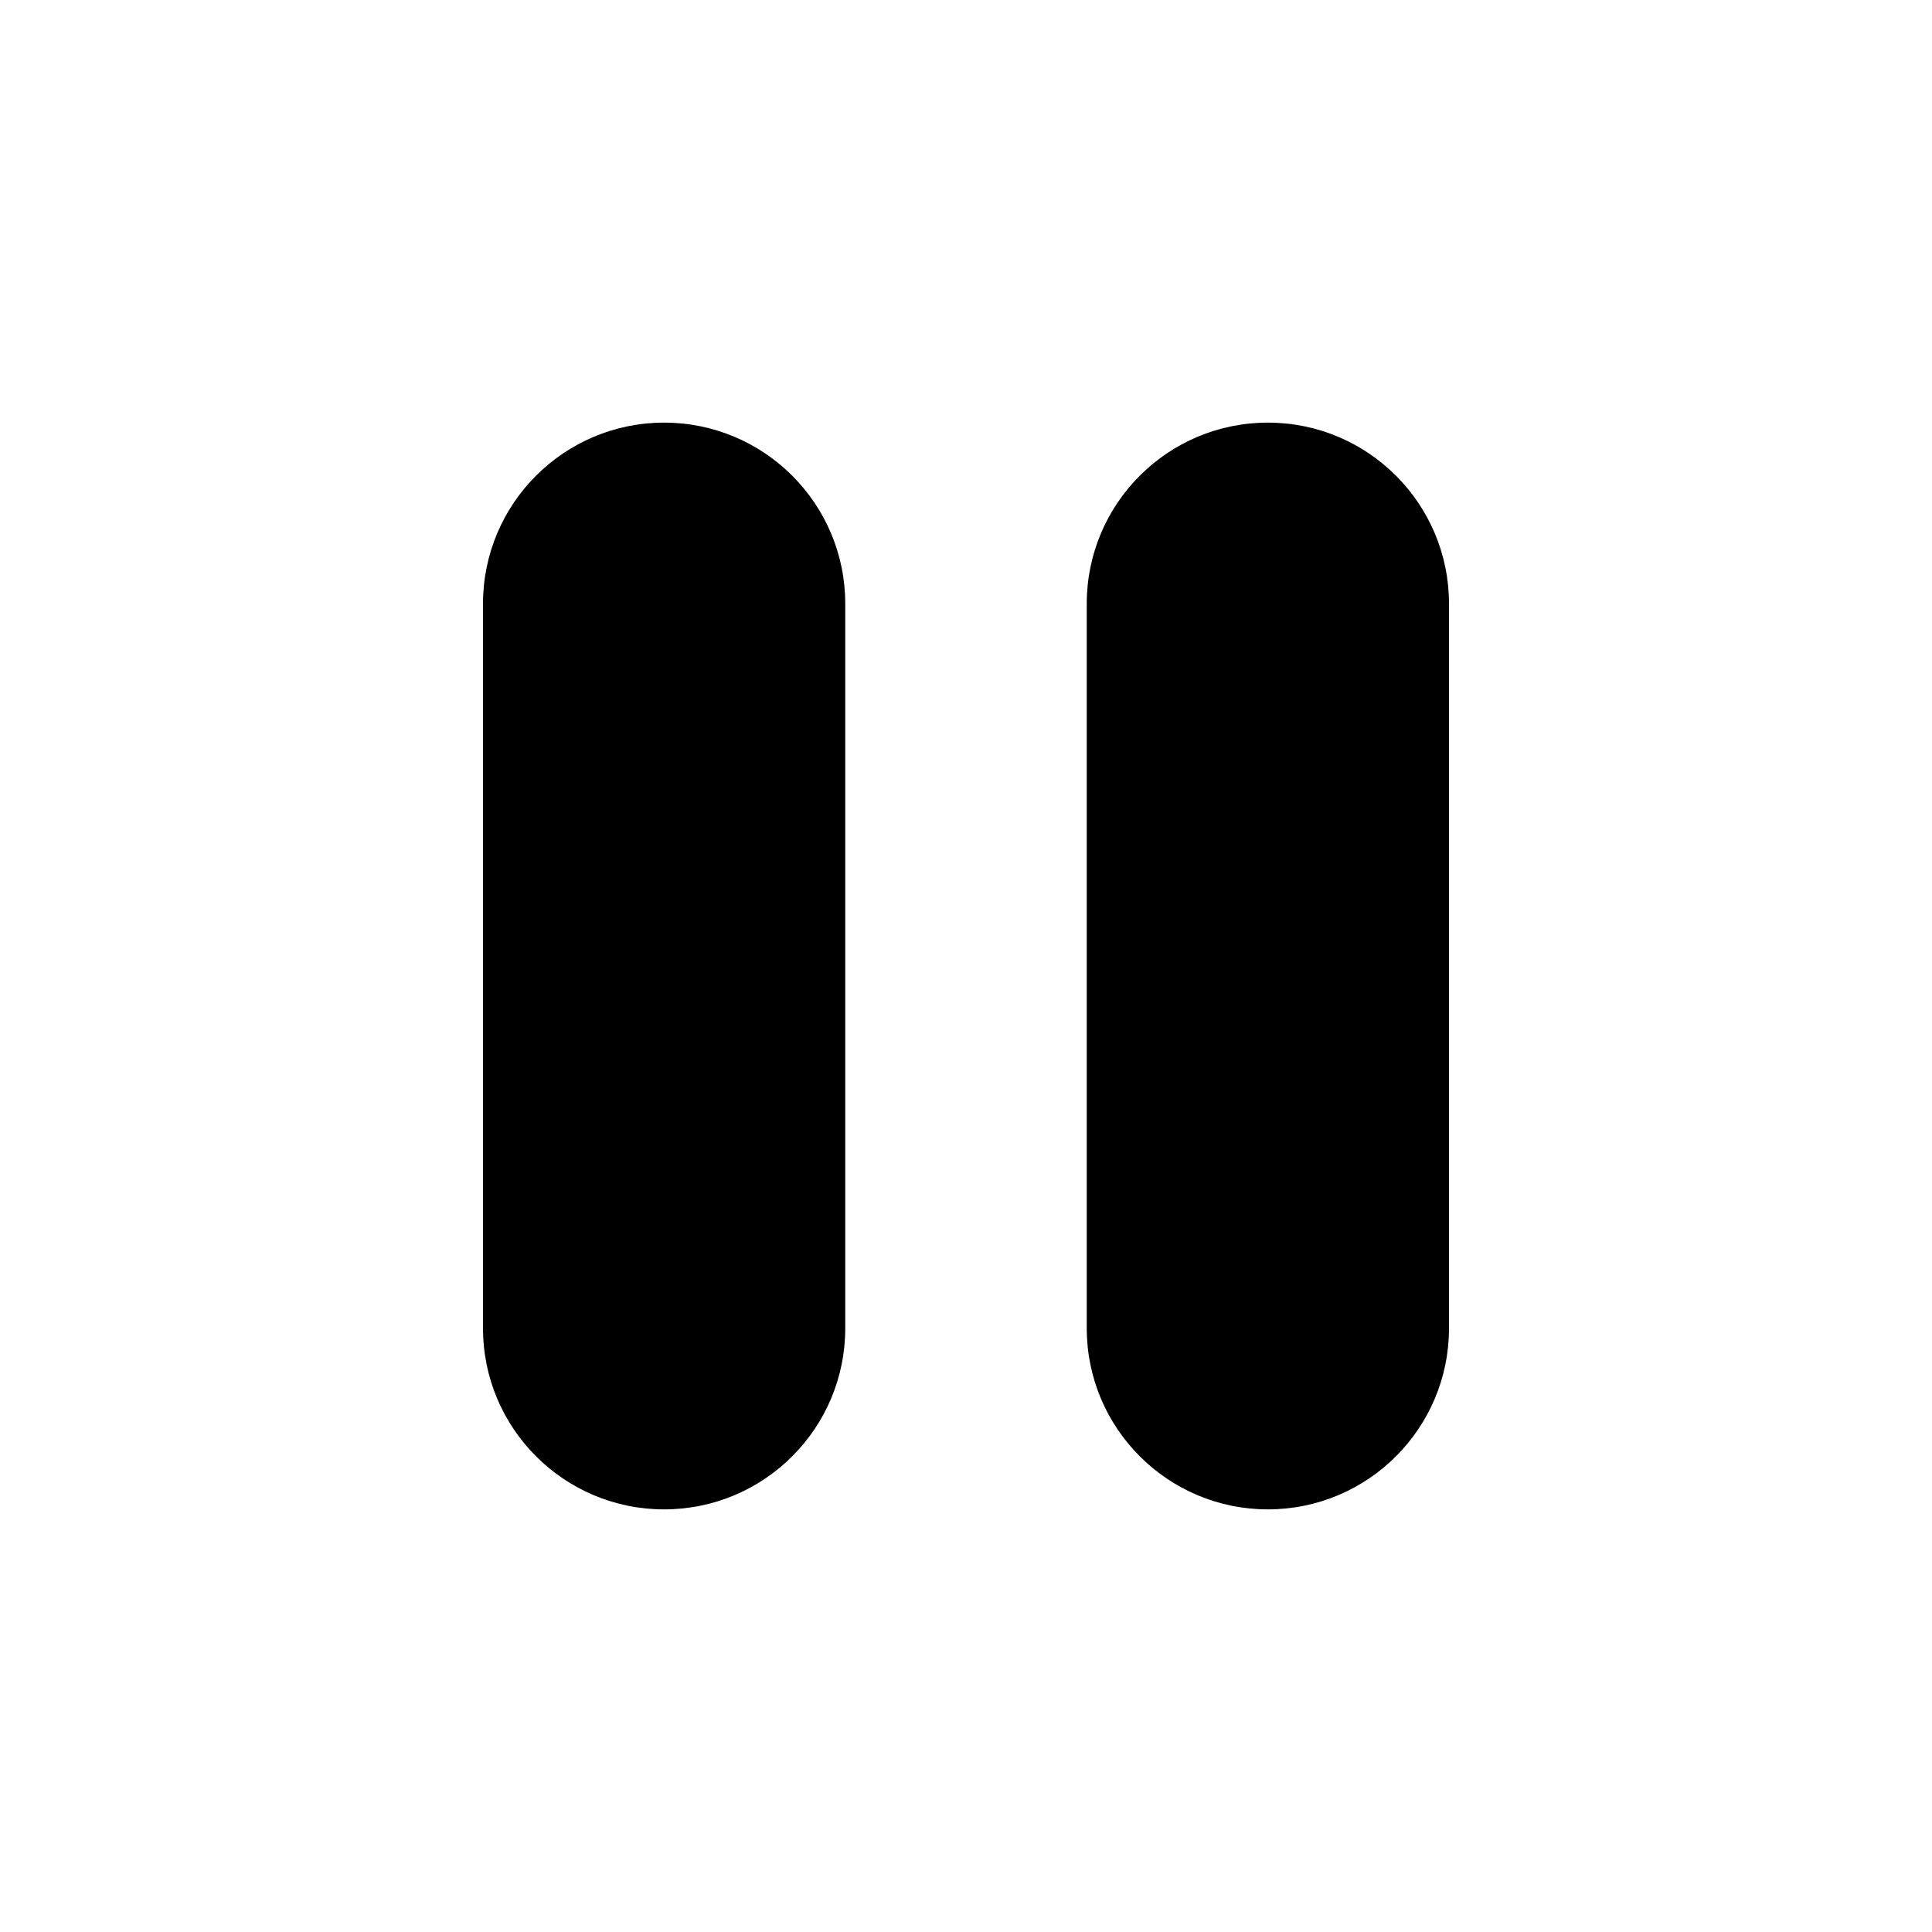
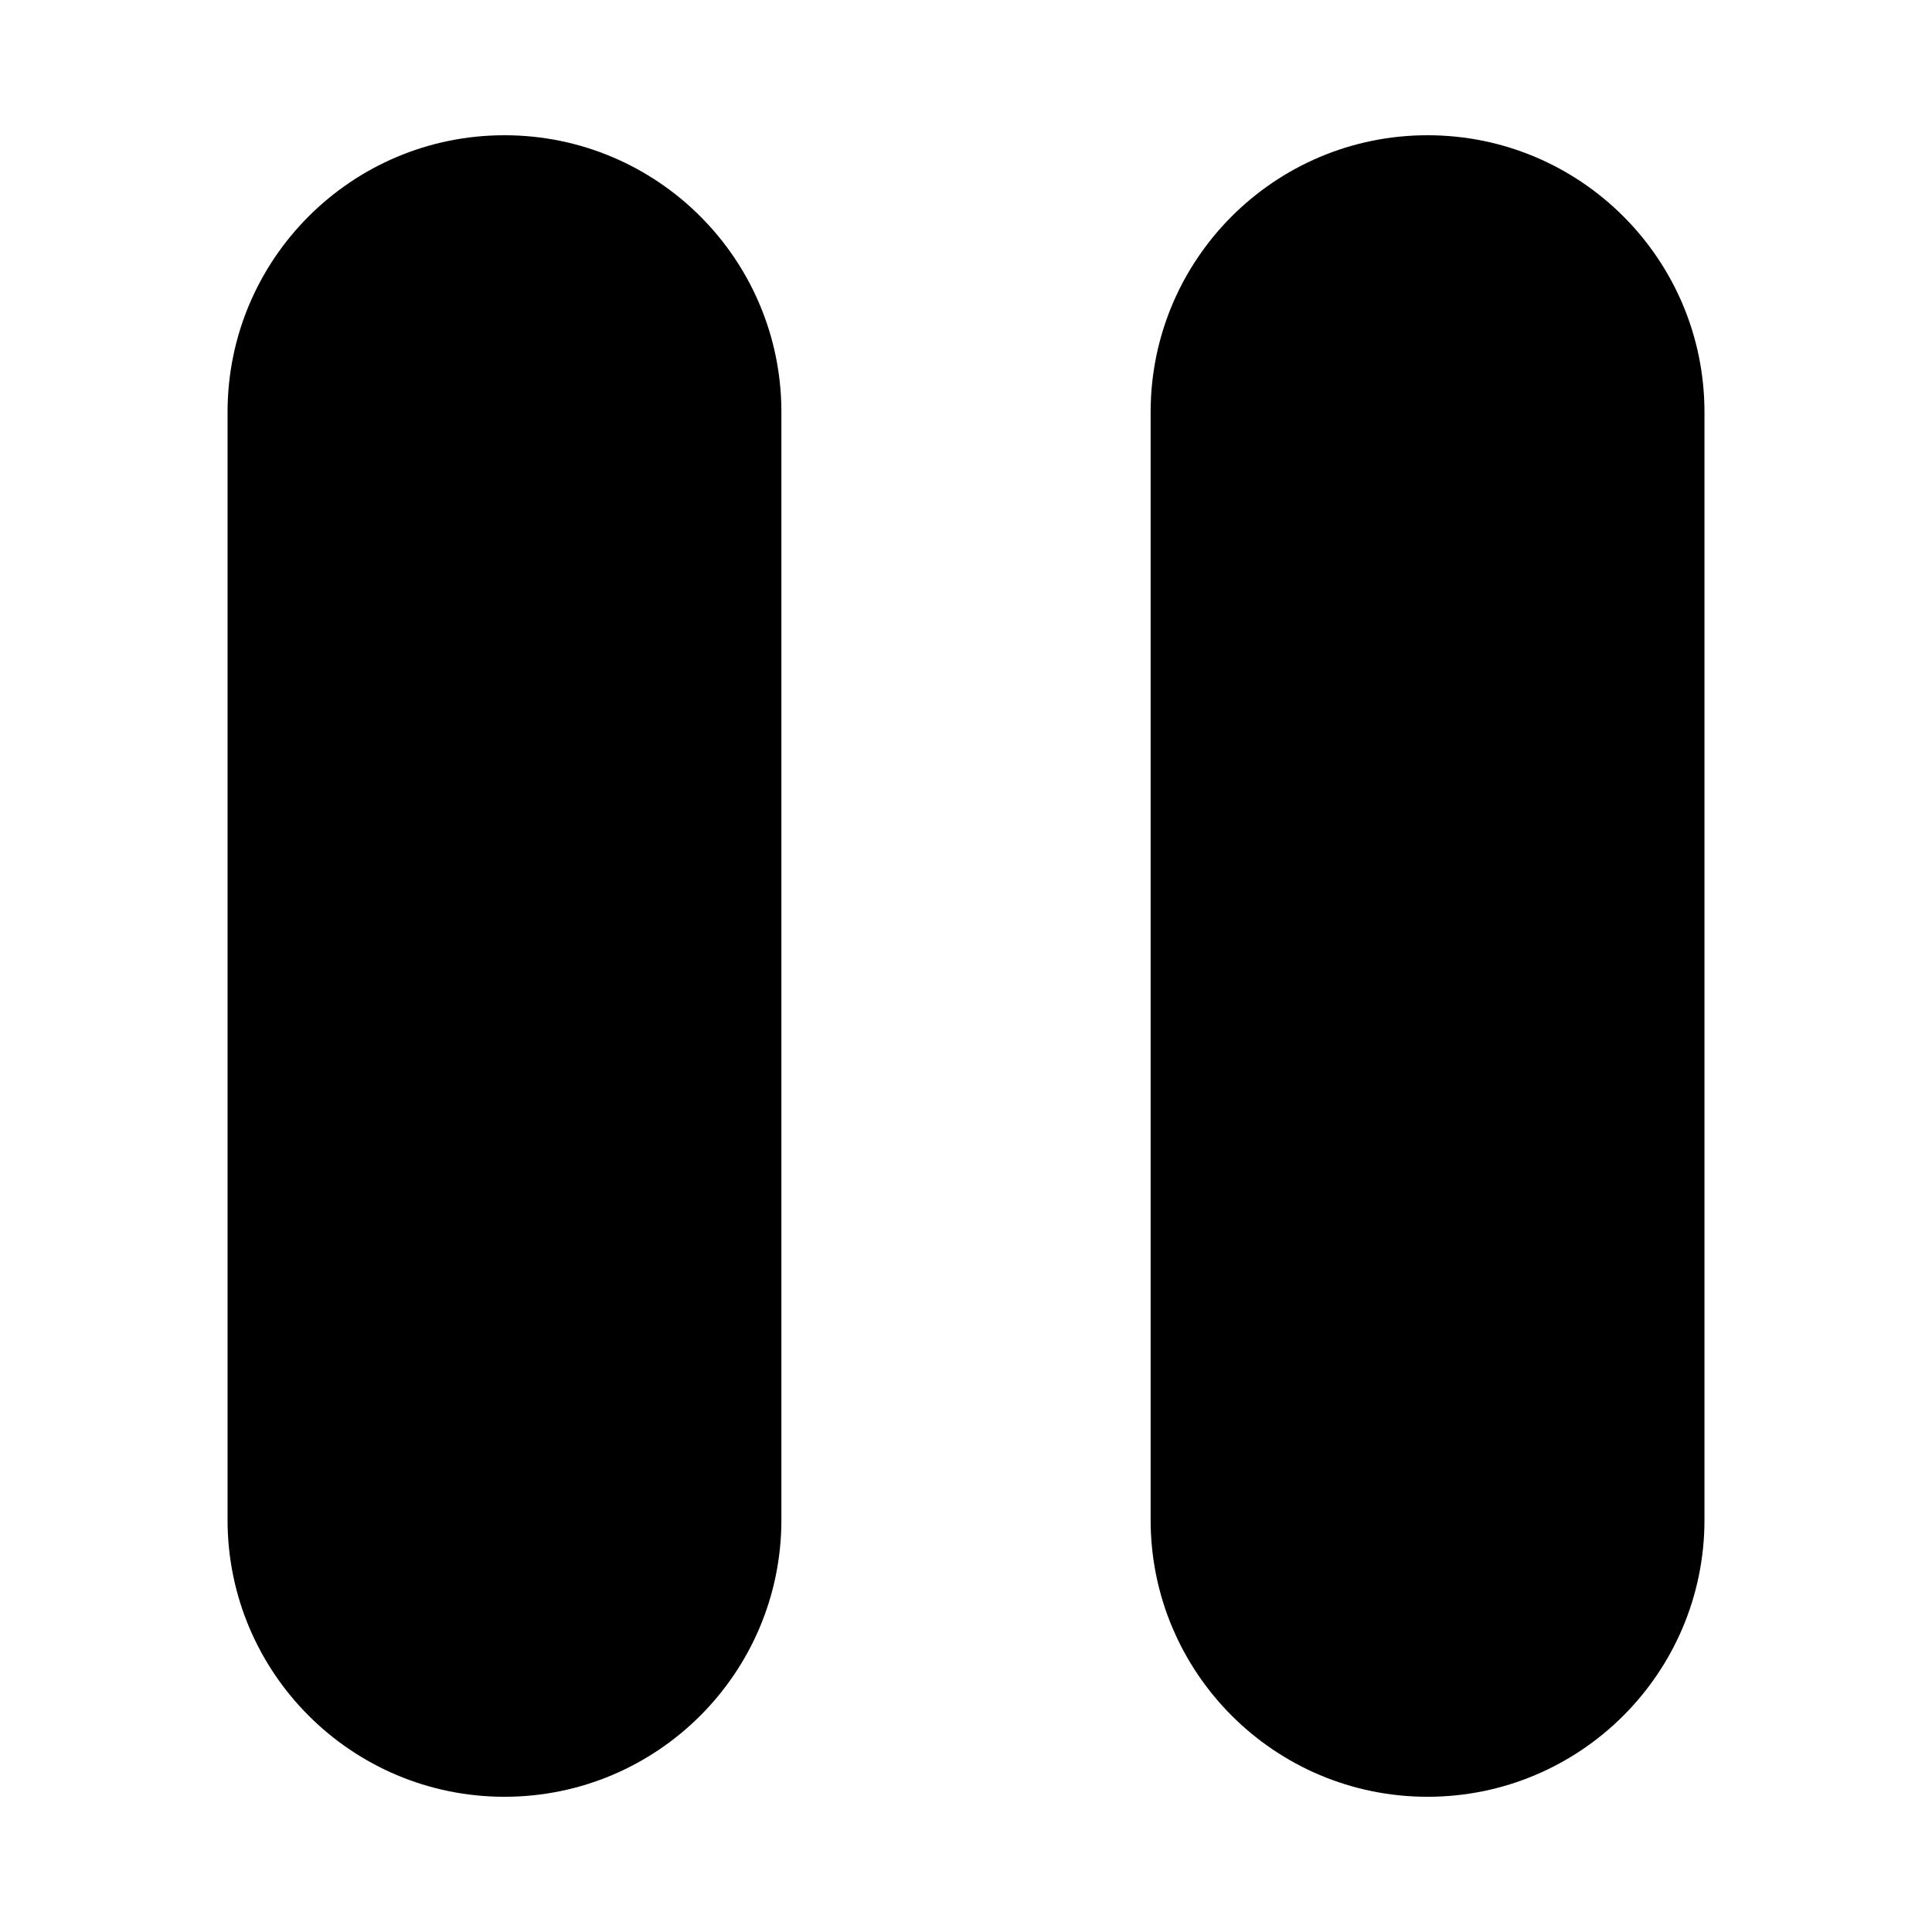
<svg xmlns="http://www.w3.org/2000/svg" width="1em" height="1em" viewBox="0 0 16 16" class="bi bi-pause-fill" fill="currentColor">
-   <path d="M5.5 3.5A1.5 1.5 0 0 1 7 5v6a1.5 1.5 0 0 1-3 0V5a1.5 1.5 0 0 1 1.5-1.5zm5 0A1.5 1.5 0 0 1 12 5v6a1.5 1.5 0 0 1-3 0V5a1.5 1.5 0 0 1 1.5-1.5z" />
+   <g transform="translate(-4.2311 -4.2311) scale(1.5289)">
+     <path d="M5.5 3.5A1.5 1.5 0 0 1 7 5v6a1.5 1.5 0 0 1-3 0V5a1.5 1.5 0 0 1 1.5-1.5zm5 0A1.5 1.5 0 0 1 12 5v6a1.5 1.5 0 0 1-3 0V5a1.5 1.5 0 0 1 1.5-1.5z" />
+   </g>
</svg>
